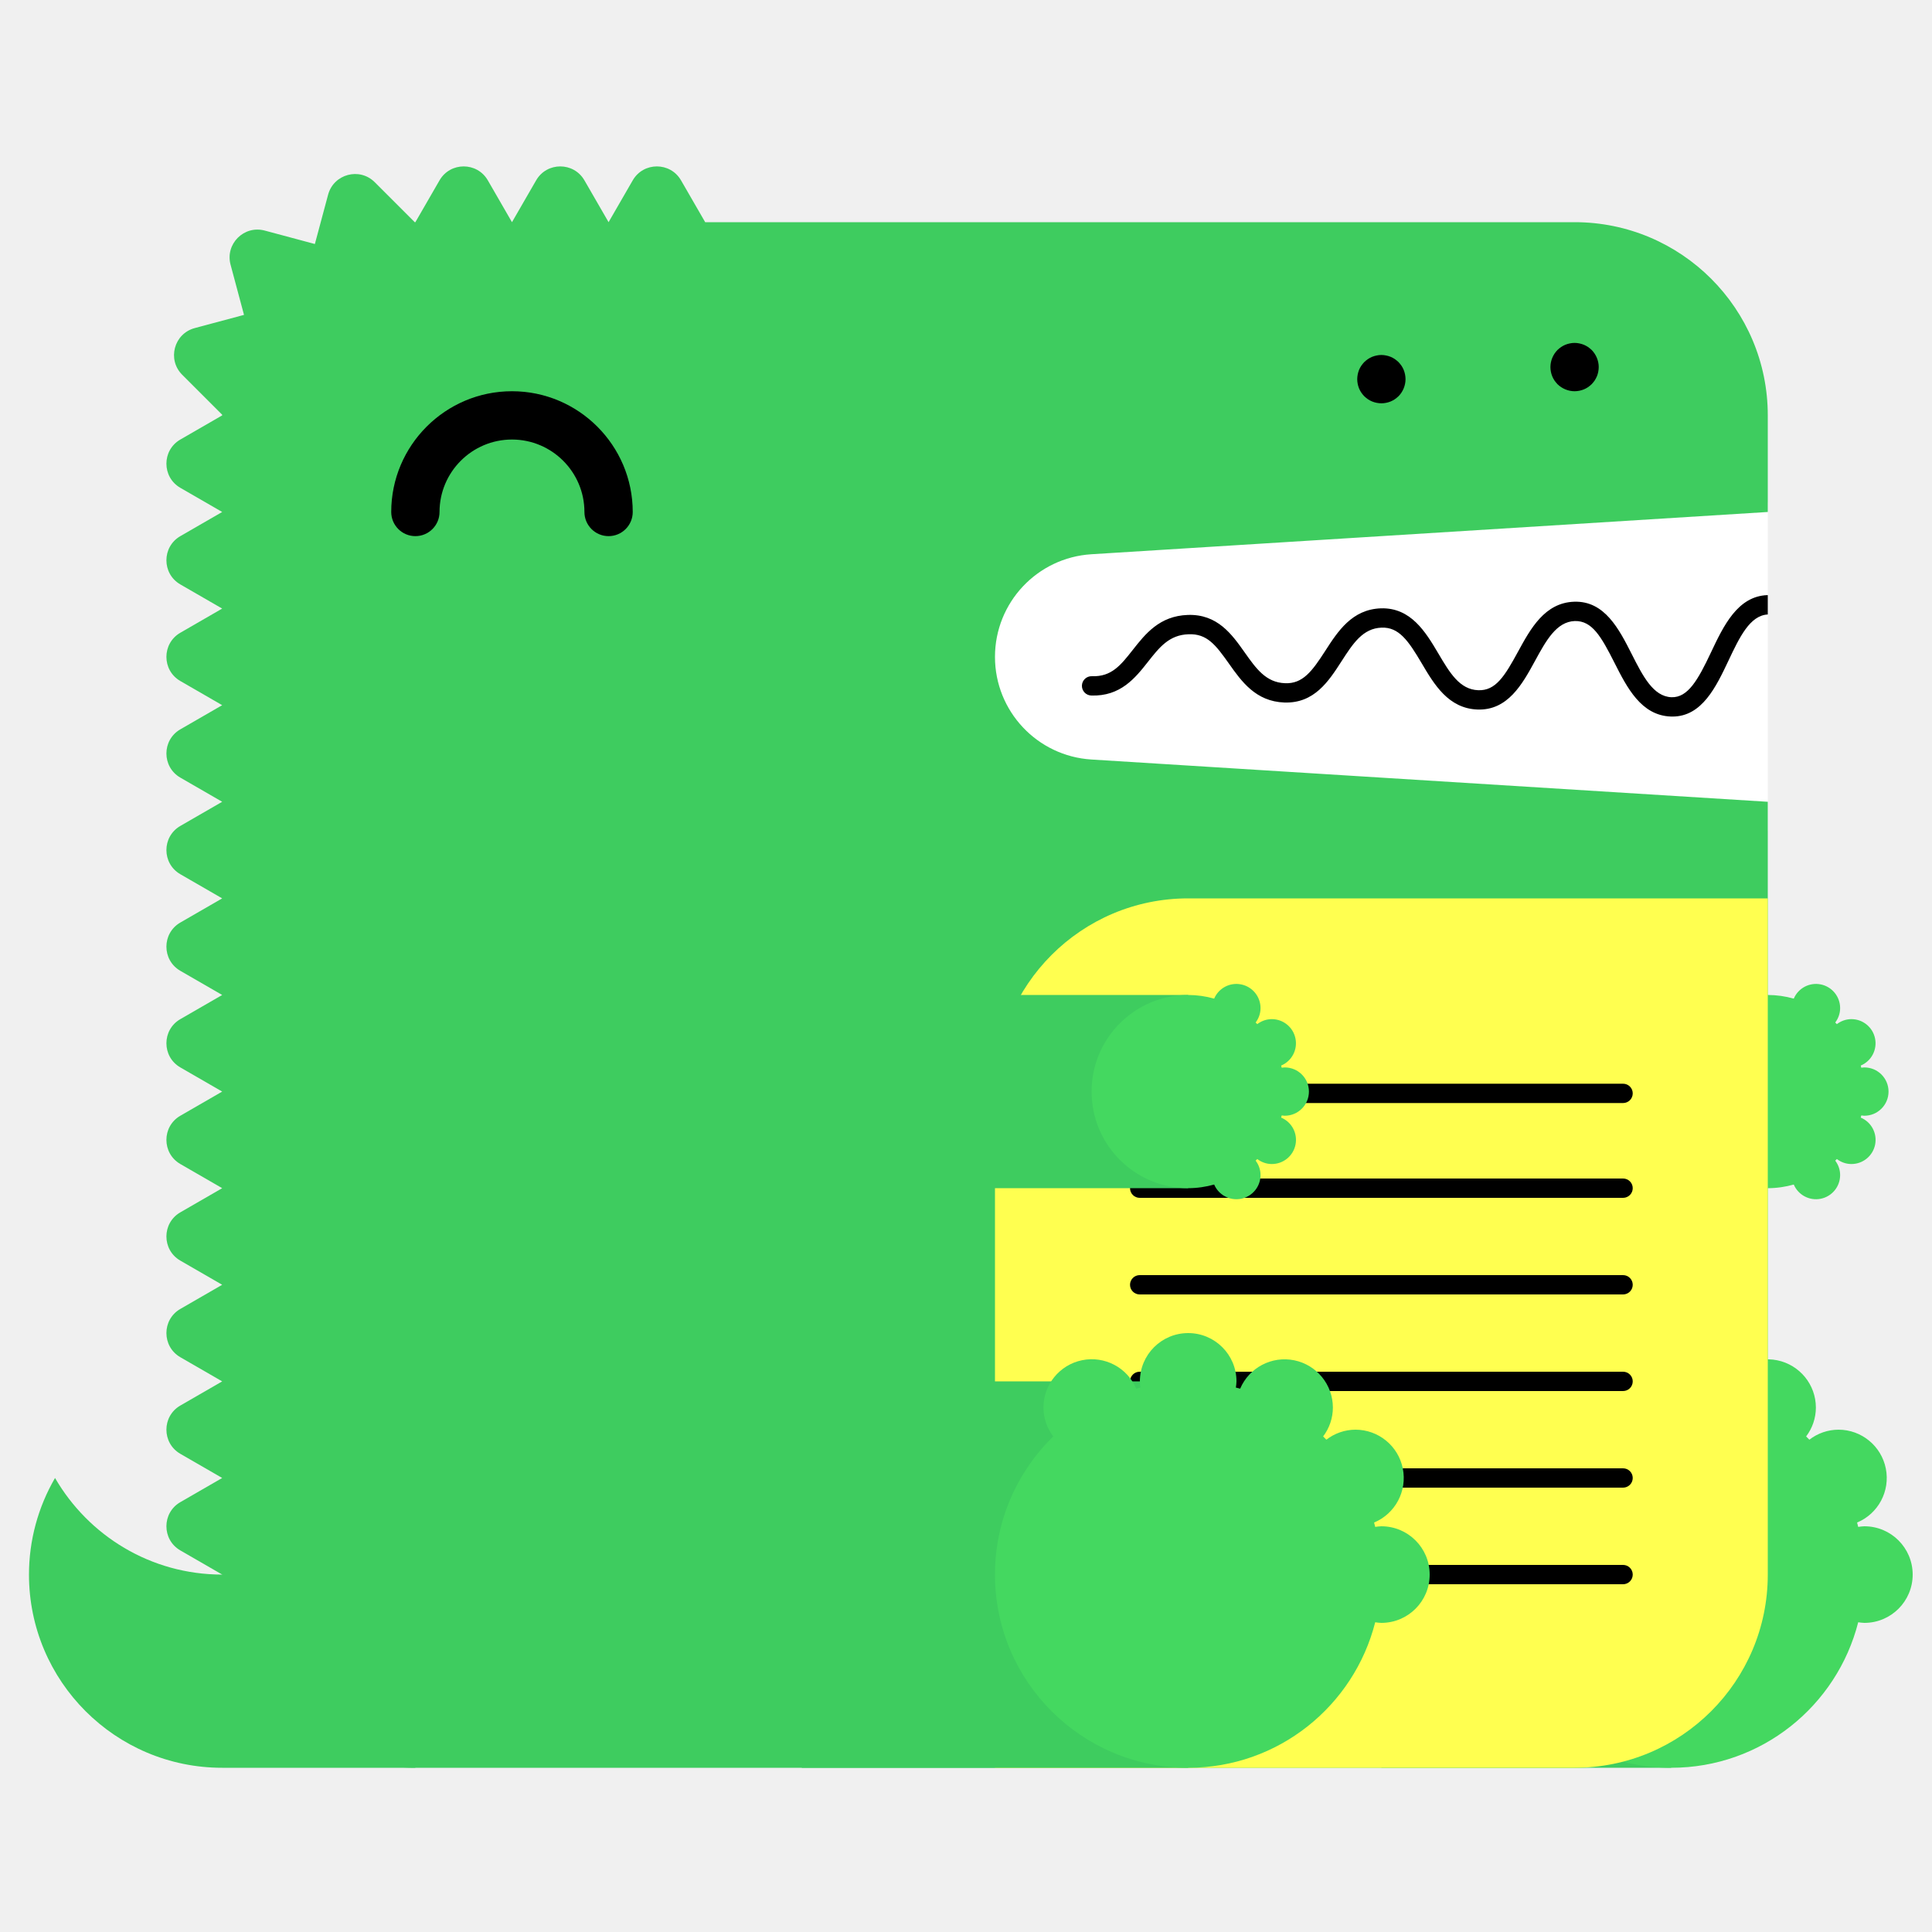
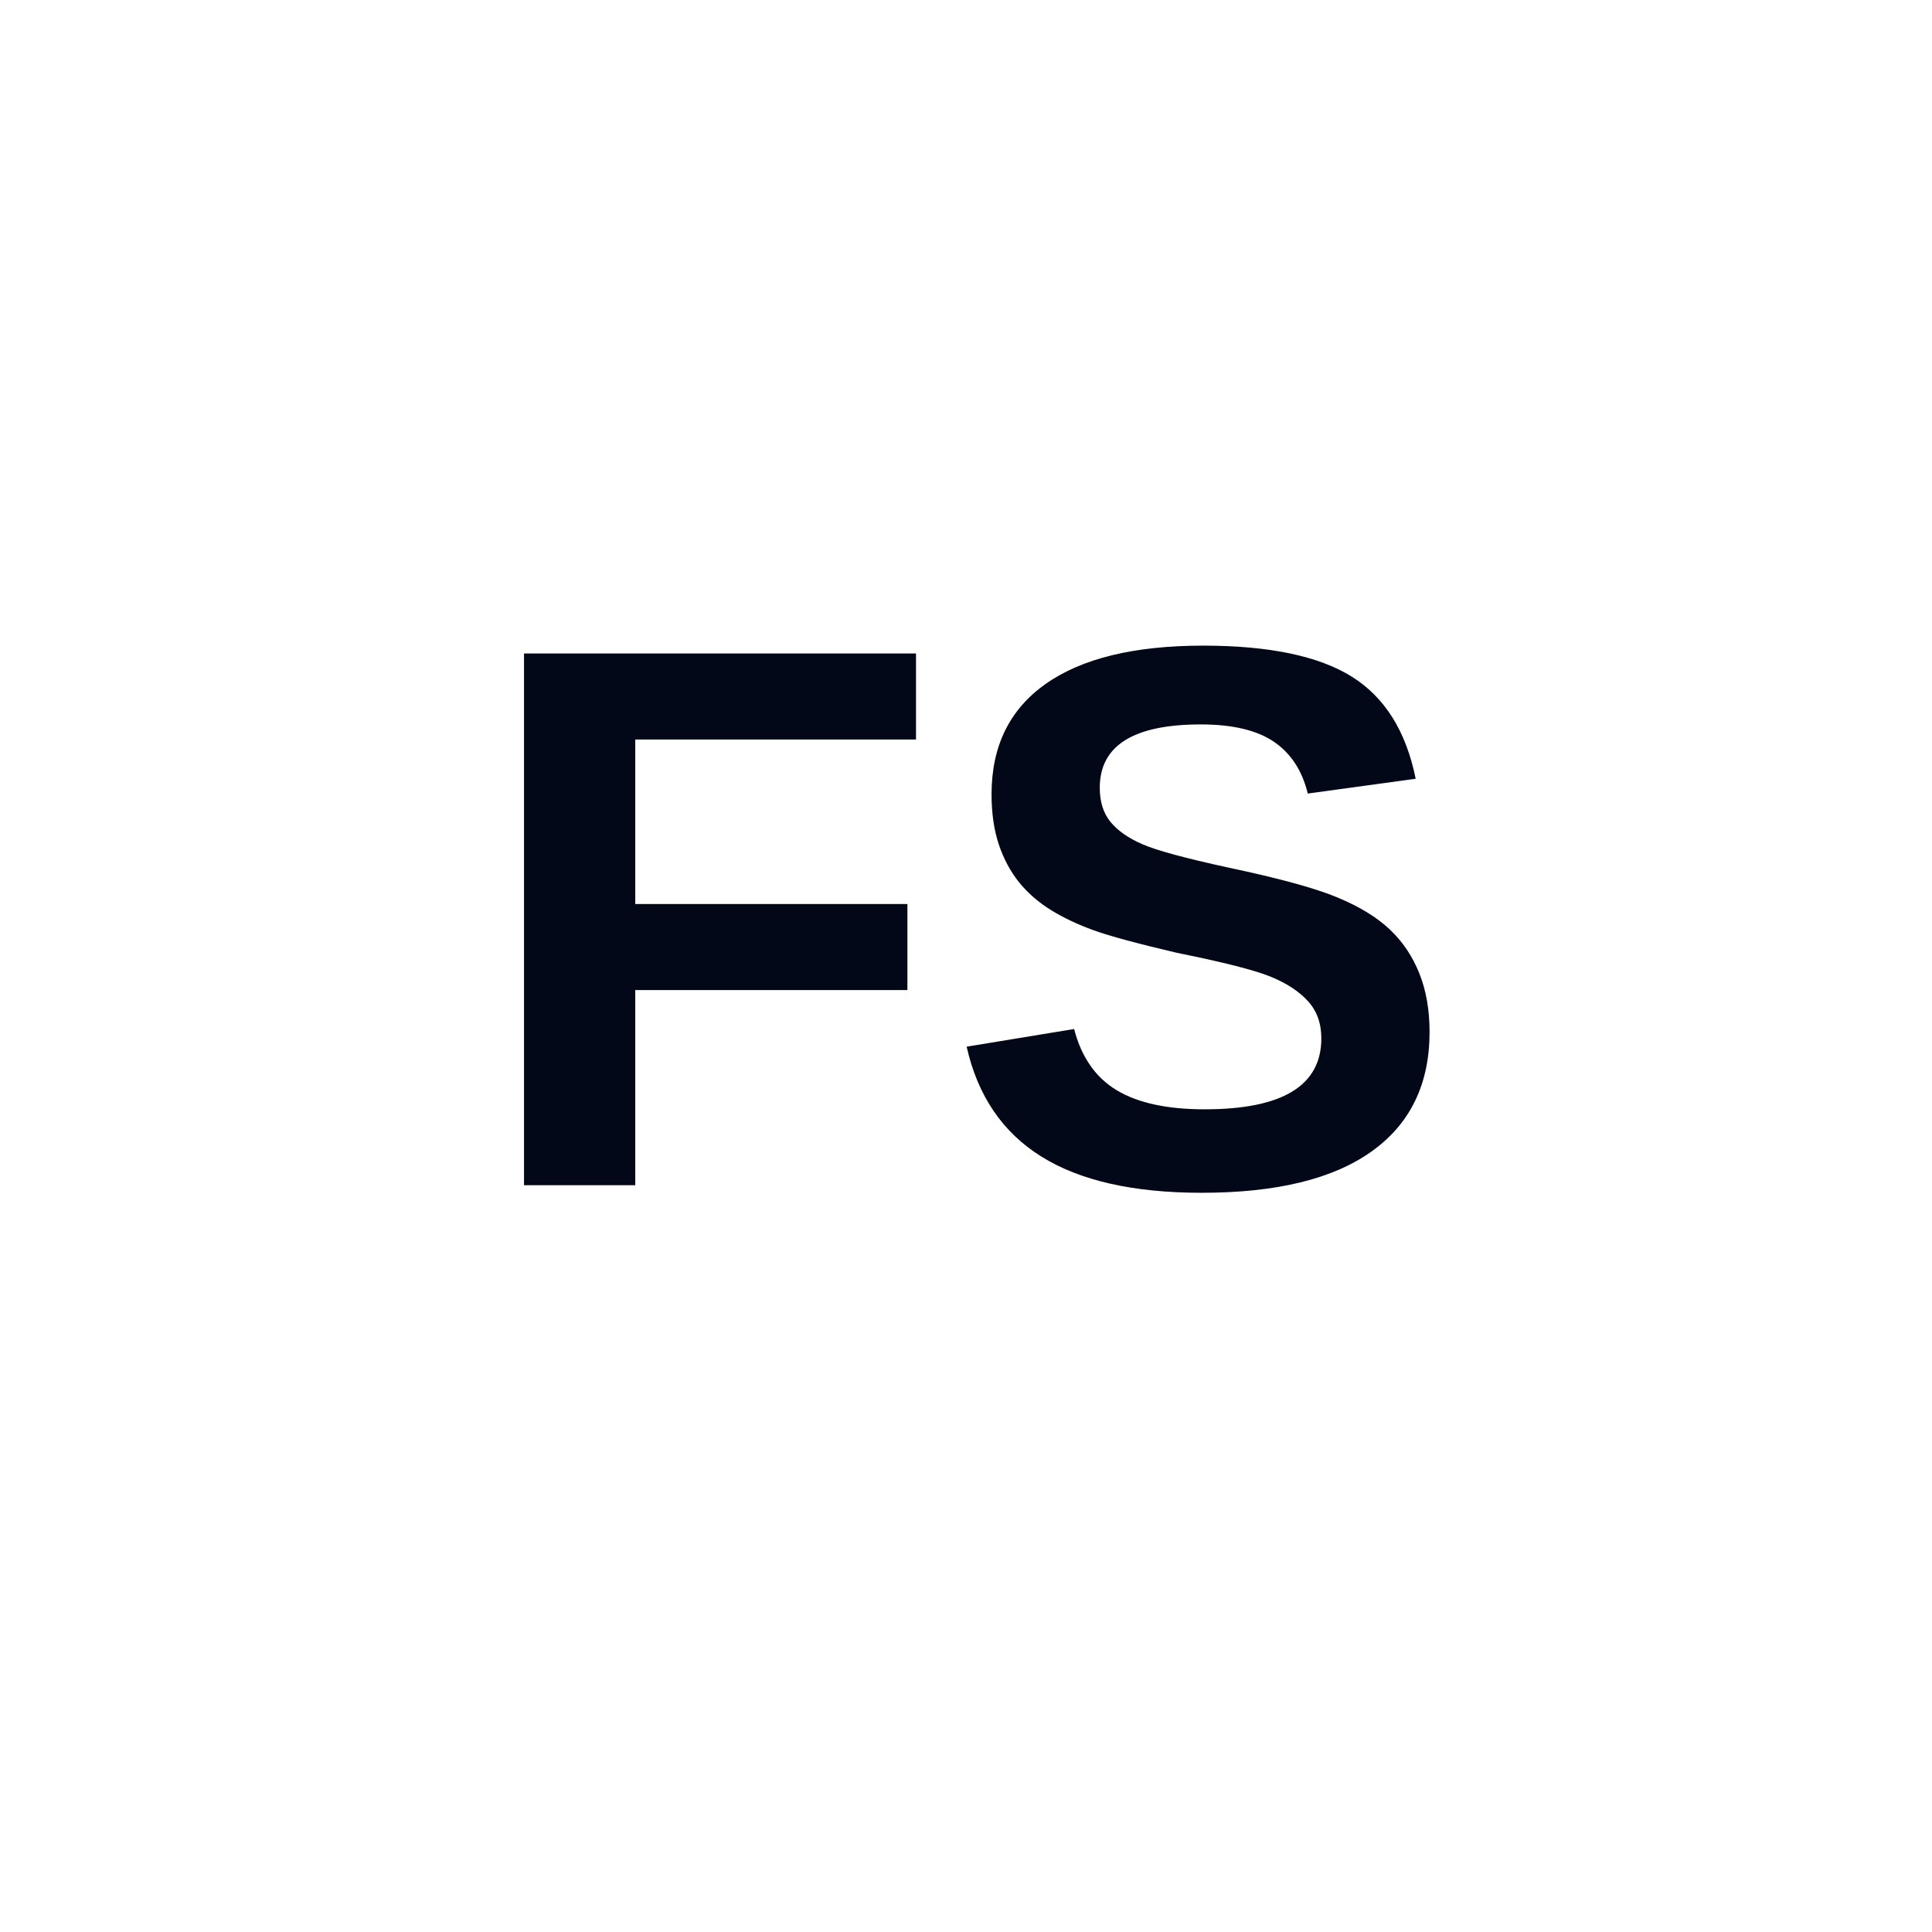
<svg xmlns="http://www.w3.org/2000/svg" width="200" height="200" viewBox="0 0 200 200">
-   <g fill="none" fill-rule="evenodd">
-     <path fill="#FFF" d="M99 52h84v34H99z" />
-     <path d="M23 163c-7.398 0-13.843-4.027-17.303-10A19.886 19.886 0 0 0 3 163c0 11.046 8.954 20 20 20h20v-20H23z" fill="#3ECC5F" />
-     <path d="M112.98 57.376L183 53V43c0-11.046-8.954-20-20-20H73l-2.5-4.33c-1.112-1.925-3.889-1.925-5 0L63 23l-2.5-4.33c-1.111-1.925-3.889-1.925-5 0L53 23l-2.5-4.33c-1.111-1.925-3.889-1.925-5 0L43 23c-.022 0-.042.003-.065.003l-4.142-4.141c-1.57-1.571-4.252-.853-4.828 1.294l-1.369 5.104-5.192-1.392c-2.148-.575-4.111 1.389-3.535 3.536l1.39 5.193-5.102 1.367c-2.148.576-2.867 3.259-1.296 4.83l4.142 4.142c0 .021-.003.042-.003.064l-4.33 2.5c-1.925 1.111-1.925 3.889 0 5L23 53l-4.33 2.5c-1.925 1.111-1.925 3.889 0 5L23 63l-4.33 2.5c-1.925 1.111-1.925 3.889 0 5L23 73l-4.33 2.5c-1.925 1.111-1.925 3.889 0 5L23 83l-4.33 2.5c-1.925 1.111-1.925 3.889 0 5L23 93l-4.33 2.5c-1.925 1.111-1.925 3.889 0 5L23 103l-4.33 2.5c-1.925 1.111-1.925 3.889 0 5L23 113l-4.33 2.5c-1.925 1.111-1.925 3.889 0 5L23 123l-4.33 2.5c-1.925 1.111-1.925 3.889 0 5L23 133l-4.33 2.5c-1.925 1.111-1.925 3.889 0 5L23 143l-4.33 2.5c-1.925 1.111-1.925 3.889 0 5L23 153l-4.33 2.5c-1.925 1.111-1.925 3.889 0 5L23 163c0 11.046 8.954 20 20 20h120c11.046 0 20-8.954 20-20V83l-70.02-4.376A10.645 10.645 0 0 1 103 68c0-5.621 4.37-10.273 9.98-10.624" fill="#3ECC5F" />
-     <path fill="#3ECC5F" d="M143 183h30v-40h-30z" />
-     <path d="M193 158c-.219 0-.428.037-.639.064-.038-.15-.074-.301-.116-.451A5 5 0 0 0 190.32 148a4.96 4.96 0 0 0-3.016 1.036 26.531 26.531 0 0 0-.335-.336 4.955 4.955 0 0 0 1.011-2.987 5 5 0 0 0-9.599-1.959c-.148-.042-.297-.077-.445-.115.027-.211.064-.42.064-.639a5 5 0 0 0-5-5 5 5 0 0 0-5 5c0 .219.037.428.064.639-.148.038-.297.073-.445.115a4.998 4.998 0 0 0-9.599 1.959c0 1.125.384 2.151 1.011 2.987-3.717 3.632-6.031 8.693-6.031 14.3 0 11.046 8.954 20 20 20 9.339 0 17.16-6.41 19.361-15.064.211.027.42.064.639.064a5 5 0 0 0 5-5 5 5 0 0 0-5-5" fill="#44D860" />
-     <path fill="#3ECC5F" d="M153 123h30v-20h-30z" />
-     <path d="M193 115.5a2.5 2.5 0 1 0 0-5c-.109 0-.214.019-.319.032-.02-.075-.037-.15-.058-.225a2.501 2.501 0 0 0-.963-4.807c-.569 0-1.088.197-1.508.518a6.653 6.653 0 0 0-.168-.168c.314-.417.506-.931.506-1.494a2.5 2.5 0 0 0-4.8-.979A9.987 9.987 0 0 0 183 103c-5.522 0-10 4.478-10 10s4.478 10 10 10c.934 0 1.833-.138 2.69-.377a2.5 2.5 0 0 0 4.8-.979c0-.563-.192-1.077-.506-1.494.057-.055.113-.111.168-.168.42.321.939.518 1.508.518a2.5 2.5 0 0 0 .963-4.807c.021-.074.038-.15.058-.225.105.013.21.032.319.032" fill="#44D860" />
-     <path d="M63 55.5a2.5 2.5 0 0 1-2.5-2.5c0-4.136-3.364-7.5-7.5-7.5s-7.5 3.364-7.5 7.5a2.5 2.5 0 1 1-5 0c0-6.893 5.607-12.5 12.5-12.5S65.5 46.107 65.5 53a2.5 2.5 0 0 1-2.5 2.5" fill="#000" />
-     <path d="M103 183h60c11.046 0 20-8.954 20-20V93h-60c-11.046 0-20 8.954-20 20v70z" fill="#FFFF50" />
-     <path d="M168.02 124h-50.04a1 1 0 1 1 0-2h50.04a1 1 0 1 1 0 2m0 20h-50.04a1 1 0 1 1 0-2h50.04a1 1 0 1 1 0 2m0 20h-50.04a1 1 0 1 1 0-2h50.04a1 1 0 1 1 0 2m0-49.814h-50.04a1 1 0 1 1 0-2h50.04a1 1 0 1 1 0 2m0 19.814h-50.04a1 1 0 1 1 0-2h50.04a1 1 0 1 1 0 2m0 20h-50.04a1 1 0 1 1 0-2h50.04a1 1 0 1 1 0 2M183 61.611c-.012 0-.022-.006-.034-.005-3.09.105-4.552 3.196-5.842 5.923-1.346 2.85-2.387 4.703-4.093 4.647-1.889-.068-2.969-2.202-4.113-4.46-1.314-2.594-2.814-5.536-5.963-5.426-3.046.104-4.513 2.794-5.807 5.167-1.377 2.528-2.314 4.065-4.121 3.994-1.927-.07-2.951-1.805-4.136-3.813-1.321-2.236-2.848-4.75-5.936-4.664-2.994.103-4.465 2.385-5.763 4.4-1.373 2.13-2.335 3.428-4.165 3.351-1.973-.07-2.992-1.51-4.171-3.177-1.324-1.873-2.816-3.993-5.895-3.89-2.928.1-4.399 1.97-5.696 3.618-1.232 1.564-2.194 2.802-4.229 2.724a1 1 0 0 0-.072 2c3.017.101 4.545-1.8 5.872-3.487 1.177-1.496 2.193-2.787 4.193-2.855 1.926-.082 2.829 1.115 4.195 3.045 1.297 1.834 2.769 3.914 5.731 4.021 3.103.104 4.596-2.215 5.918-4.267 1.182-1.834 2.202-3.417 4.15-3.484 1.793-.067 2.769 1.35 4.145 3.681 1.297 2.197 2.766 4.686 5.787 4.796 3.125.108 4.634-2.62 5.949-5.035 1.139-2.088 2.214-4.06 4.119-4.126 1.793-.042 2.728 1.595 4.111 4.33 1.292 2.553 2.757 5.445 5.825 5.556l.169.003c3.064 0 4.518-3.075 5.805-5.794 1.139-2.41 2.217-4.68 4.067-4.773v-2z" fill="#000" />
-     <path fill="#3ECC5F" d="M83 183h40v-40H83z" />
-     <path d="M143 158c-.219 0-.428.037-.639.064-.038-.15-.074-.301-.116-.451A5 5 0 0 0 140.32 148a4.96 4.96 0 0 0-3.016 1.036 26.531 26.531 0 0 0-.335-.336 4.955 4.955 0 0 0 1.011-2.987 5 5 0 0 0-9.599-1.959c-.148-.042-.297-.077-.445-.115.027-.211.064-.42.064-.639a5 5 0 0 0-5-5 5 5 0 0 0-5 5c0 .219.037.428.064.639-.148.038-.297.073-.445.115a4.998 4.998 0 0 0-9.599 1.959c0 1.125.384 2.151 1.011 2.987-3.717 3.632-6.031 8.693-6.031 14.3 0 11.046 8.954 20 20 20 9.339 0 17.16-6.41 19.361-15.064.211.027.42.064.639.064a5 5 0 0 0 5-5 5 5 0 0 0-5-5" fill="#44D860" />
-     <path fill="#3ECC5F" d="M83 123h40v-20H83z" />
-     <path d="M133 115.5a2.5 2.5 0 1 0 0-5c-.109 0-.214.019-.319.032-.02-.075-.037-.15-.058-.225a2.501 2.501 0 0 0-.963-4.807c-.569 0-1.088.197-1.508.518a6.653 6.653 0 0 0-.168-.168c.314-.417.506-.931.506-1.494a2.5 2.5 0 0 0-4.8-.979A9.987 9.987 0 0 0 123 103c-5.522 0-10 4.478-10 10s4.478 10 10 10c.934 0 1.833-.138 2.69-.377a2.5 2.5 0 0 0 4.8-.979c0-.563-.192-1.077-.506-1.494.057-.055.113-.111.168-.168.42.321.939.518 1.508.518a2.5 2.5 0 0 0 .963-4.807c.021-.074.038-.15.058-.225.105.013.21.032.319.032" fill="#44D860" />
-     <path d="M143 41.75c-.16 0-.33-.02-.49-.05a2.52 2.52 0 0 1-.47-.14c-.15-.06-.29-.14-.431-.23-.13-.09-.259-.2-.38-.31-.109-.12-.219-.24-.309-.38s-.17-.28-.231-.43a2.619 2.619 0 0 1-.189-.96c0-.16.02-.33.05-.49.03-.16.08-.31.139-.47.061-.15.141-.29.231-.43.09-.13.2-.26.309-.38.121-.11.25-.22.38-.31.141-.09.281-.17.431-.23.149-.06.31-.11.47-.14.32-.07.65-.07.98 0 .159.03.32.08.47.14.149.06.29.14.43.23.13.09.259.2.38.31.11.12.22.25.31.38.09.14.17.28.23.43.06.16.11.31.14.47.029.16.05.33.05.49 0 .66-.271 1.31-.73 1.77-.121.11-.25.22-.38.31-.14.09-.281.17-.43.23a2.565 2.565 0 0 1-.96.19m20-1.25c-.66 0-1.3-.27-1.771-.73a3.802 3.802 0 0 1-.309-.38c-.09-.14-.17-.28-.231-.43a2.619 2.619 0 0 1-.189-.96c0-.66.27-1.3.729-1.77.121-.11.25-.22.38-.31.141-.09.281-.17.431-.23.149-.06.31-.11.47-.14.32-.07.66-.07.98 0 .159.03.32.08.47.14.149.06.29.14.43.23.13.09.259.2.38.31.459.47.73 1.11.73 1.77 0 .16-.021.33-.05.49-.03.16-.08.32-.14.47-.07.15-.14.29-.23.43-.09.13-.2.26-.31.38-.121.11-.25.22-.38.31-.14.09-.281.17-.43.23a2.565 2.565 0 0 1-.96.19" fill="#000" />
-   </g>
+   <rect width="100%" height="100%" fill="hsl(0, 0%, 100%)" />
+   <text x="50%" y="50%" text-anchor="middle" dominant-baseline="middle" font-family="Arial, sans-serif" font-size="80" font-weight="bold" fill="hsl(222.2, 84%, 4.9%)">
+     FS
+   </text>
</svg>
